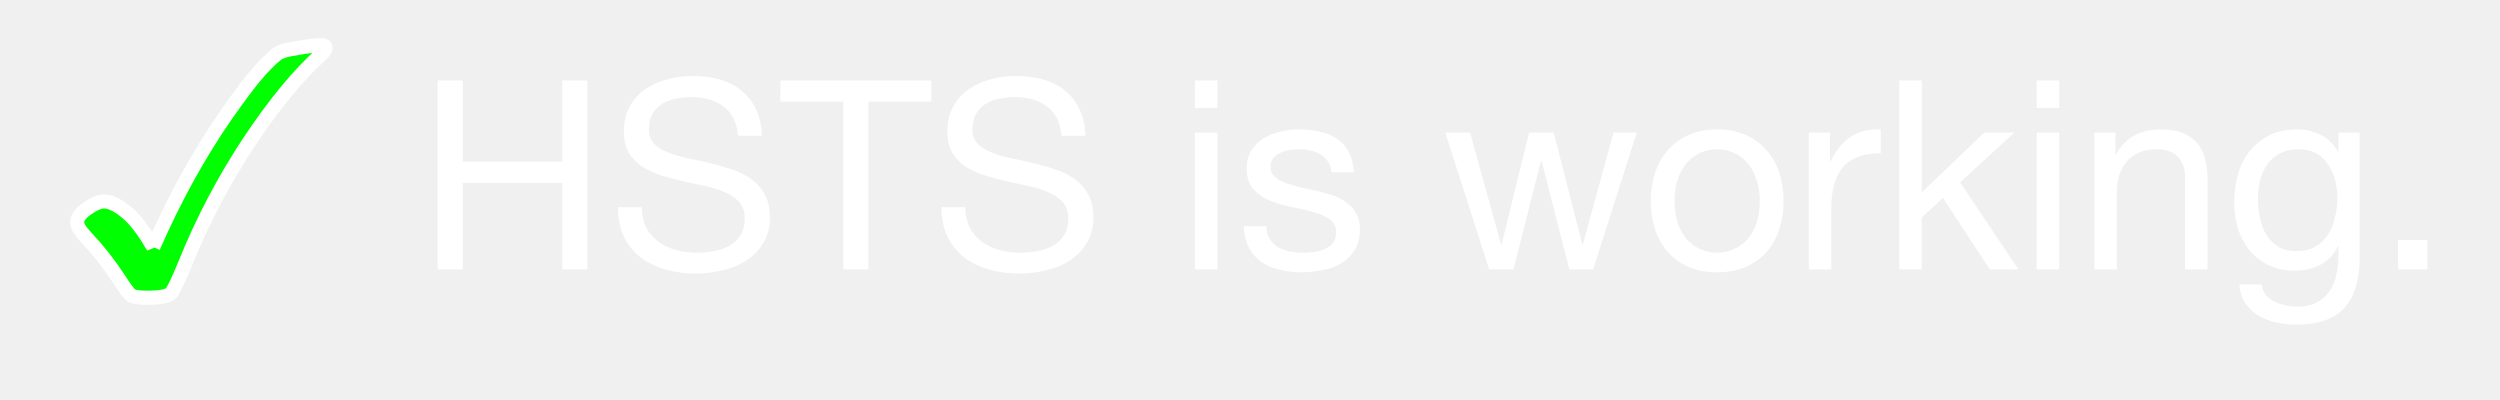
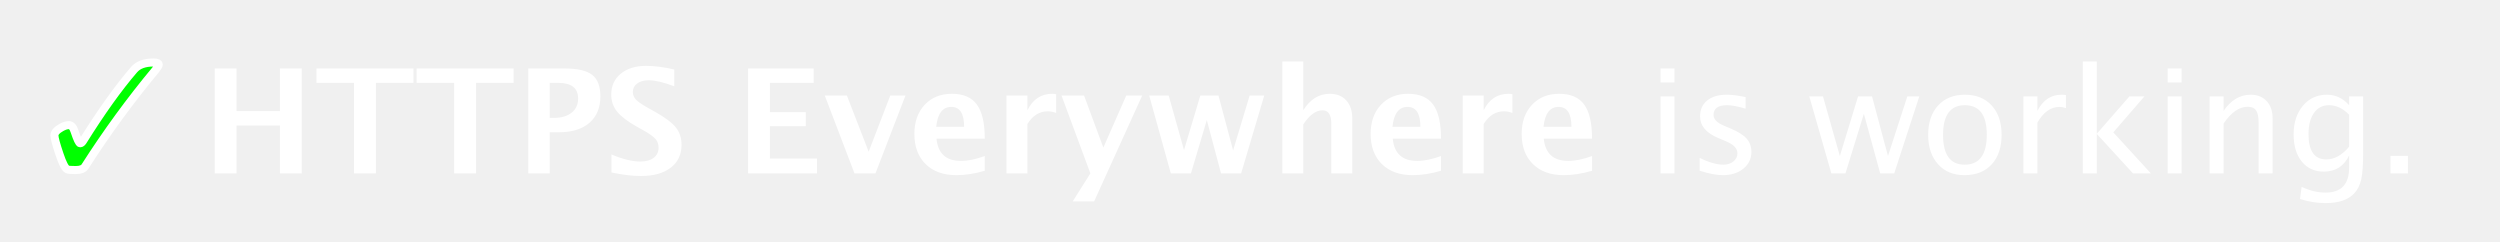
- <svg xmlns="http://www.w3.org/2000/svg" width="100mm" height="16mm" viewBox="0 0 354.331 56.693" id="svg2" version="1.1">
-   <defs id="defs4" />
-   <g id="layer1" transform="translate(-56.4584,-314.7236)" style="opacity:1">
-     <g style="font-style:normal;font-weight:normal;font-size:40px;line-height:125%;font-family:Sans;letter-spacing:0px;word-spacing:0px;fill:#00ff00;fill-opacity:1;stroke:none;stroke-width:2;stroke-linecap:butt;stroke-linejoin:miter;stroke-miterlimit:4;stroke-dasharray:none;stroke-opacity:1" id="text3336">
-       <path d="m 78.178,349.741 q 2.246,-5.127 4.81,-9.79 2.588,-4.688 5.322,-8.643 3.223,-4.639 5.078,-6.689 1.196,-1.318 2.246,-2.173 0.61,-0.488 1.929,-0.732 3.198,-0.586 4.468,-0.586 0.562,0 0.562,0.391 0,0.366 -0.562,0.879 -4.883,4.346 -10.254,12.427 -5.347,8.081 -9.033,17.163 -1.392,3.394 -1.953,4.175 -0.537,0.757 -3.418,0.757 -1.88,0 -2.368,-0.366 -0.464,-0.366 -1.709,-2.319 -2.148,-3.247 -4.614,-5.859 -1.294,-1.367 -1.294,-2.1 0,-1.025 1.44,-2.002 1.44,-1.001 2.368,-1.001 1.294,0 3.101,1.465 1.831,1.44 3.882,5.005 z" style="font-style:normal;font-variant:normal;font-weight:normal;font-stretch:normal;font-size:50px;font-family:'Helvetica Neue';-inkscape-font-specification:'Helvetica Neue';text-align:center;text-anchor:middle;fill:#00ff00;fill-opacity:1;stroke:#ffffff;stroke-width:2;stroke-miterlimit:4;stroke-dasharray:none;stroke-opacity:1" id="path4139" />
-     </g>
-     <g style="font-style:normal;font-weight:normal;font-size:40px;line-height:125%;font-family:Sans;letter-spacing:0px;word-spacing:0px;fill:#000000;fill-opacity:1;stroke:none;stroke-width:1;stroke-linecap:butt;stroke-linejoin:miter;stroke-miterlimit:4;stroke-dasharray:none;stroke-opacity:1" id="text4313">
-       <path d="m 118.489,326.128 0,26.775 3.562,0 0,-12.262 14.1,0 0,12.262 3.562,0 0,-26.775 -3.562,0 0,11.512 -14.1,0 0,-11.512 -3.562,0 z" style="font-style:normal;font-variant:normal;font-weight:normal;font-stretch:normal;font-size:37.5px;font-family:'Helvetica Neue';-inkscape-font-specification:'Helvetica Neue';text-align:center;text-anchor:middle;fill:#ffffff;fill-opacity:1;stroke-width:1;stroke-miterlimit:4;stroke-dasharray:none" id="path4142" />
-       <path d="m 161.076,333.965 3.375,0 q -0.075,-2.212 -0.863,-3.788 -0.75,-1.613 -2.1,-2.663 -1.312,-1.05 -3.075,-1.538 -1.762,-0.487 -3.825,-0.487 -1.837,0 -3.6,0.487 -1.725,0.45 -3.112,1.425 -1.35,0.938 -2.175,2.438 -0.825,1.462 -0.825,3.487 0,1.837 0.713,3.075 0.75,1.2 1.95,1.988 1.238,0.75 2.775,1.238 1.538,0.45 3.112,0.825 1.613,0.338 3.15,0.675 1.538,0.338 2.737,0.9 1.238,0.525 1.95,1.387 0.75,0.863 0.75,2.25 0,1.462 -0.6,2.4 -0.6,0.938 -1.575,1.5 -0.975,0.525 -2.212,0.75 -1.2,0.225 -2.4,0.225 -1.5,0 -2.925,-0.375 -1.425,-0.375 -2.513,-1.163 -1.05,-0.787 -1.725,-1.988 -0.637,-1.238 -0.637,-2.925 l -3.375,0 q 0,2.438 0.863,4.237 0.9,1.762 2.4,2.925 1.538,1.125 3.525,1.688 2.025,0.562 4.275,0.562 1.837,0 3.675,-0.45 1.875,-0.412 3.375,-1.35 1.5,-0.975 2.438,-2.475 0.975,-1.538 0.975,-3.675 0,-1.988 -0.75,-3.3 -0.713,-1.312 -1.95,-2.175 -1.2,-0.863 -2.737,-1.35 -1.538,-0.525 -3.15,-0.9 -1.575,-0.375 -3.112,-0.675 -1.538,-0.338 -2.775,-0.825 -1.2,-0.487 -1.95,-1.238 -0.713,-0.787 -0.713,-2.025 0,-1.312 0.487,-2.175 0.525,-0.9 1.35,-1.425 0.863,-0.525 1.95,-0.75 1.087,-0.225 2.212,-0.225 2.775,0 4.537,1.312 1.8,1.275 2.1,4.162 z" style="font-style:normal;font-variant:normal;font-weight:normal;font-stretch:normal;font-size:37.5px;font-family:'Helvetica Neue';-inkscape-font-specification:'Helvetica Neue';text-align:center;text-anchor:middle;fill:#ffffff;fill-opacity:1;stroke-width:1;stroke-miterlimit:4;stroke-dasharray:none" id="path4144" />
-       <path d="m 175.98,329.128 0,23.775 3.562,0 0,-23.775 8.925,0 0,-3 -21.413,0 0,3 8.925,0 z" style="font-style:normal;font-variant:normal;font-weight:normal;font-stretch:normal;font-size:37.5px;font-family:'Helvetica Neue';-inkscape-font-specification:'Helvetica Neue';text-align:center;text-anchor:middle;fill:#ffffff;fill-opacity:1;stroke-width:1;stroke-miterlimit:4;stroke-dasharray:none" id="path4146" />
-       <path d="m 206.926,333.965 3.375,0 q -0.075,-2.212 -0.863,-3.788 -0.75,-1.613 -2.1,-2.663 -1.312,-1.05 -3.075,-1.538 -1.762,-0.487 -3.825,-0.487 -1.837,0 -3.6,0.487 -1.725,0.45 -3.112,1.425 -1.35,0.938 -2.175,2.438 -0.825,1.462 -0.825,3.487 0,1.837 0.713,3.075 0.75,1.2 1.95,1.988 1.238,0.75 2.775,1.238 1.538,0.45 3.112,0.825 1.613,0.338 3.15,0.675 1.538,0.338 2.737,0.9 1.238,0.525 1.95,1.387 0.75,0.863 0.75,2.25 0,1.462 -0.6,2.4 -0.6,0.938 -1.575,1.5 -0.975,0.525 -2.212,0.75 -1.2,0.225 -2.4,0.225 -1.5,0 -2.925,-0.375 -1.425,-0.375 -2.513,-1.163 -1.05,-0.787 -1.725,-1.988 -0.637,-1.238 -0.637,-2.925 l -3.375,0 q 0,2.438 0.863,4.237 0.9,1.762 2.4,2.925 1.538,1.125 3.525,1.688 2.025,0.562 4.275,0.562 1.837,0 3.675,-0.45 1.875,-0.412 3.375,-1.35 1.5,-0.975 2.438,-2.475 0.975,-1.538 0.975,-3.675 0,-1.988 -0.75,-3.3 -0.713,-1.312 -1.95,-2.175 -1.2,-0.863 -2.737,-1.35 -1.538,-0.525 -3.15,-0.9 -1.575,-0.375 -3.112,-0.675 -1.538,-0.338 -2.775,-0.825 -1.2,-0.487 -1.95,-1.238 -0.713,-0.787 -0.713,-2.025 0,-1.312 0.487,-2.175 0.525,-0.9 1.35,-1.425 0.863,-0.525 1.95,-0.75 1.087,-0.225 2.212,-0.225 2.775,0 4.537,1.312 1.8,1.275 2.1,4.162 z" style="font-style:normal;font-variant:normal;font-weight:normal;font-stretch:normal;font-size:37.5px;font-family:'Helvetica Neue';-inkscape-font-specification:'Helvetica Neue';text-align:center;text-anchor:middle;fill:#ffffff;fill-opacity:1;stroke-width:1;stroke-miterlimit:4;stroke-dasharray:none" id="path4148" />
-       <path d="m 229.005,330.028 0,-3.9 -3.188,0 0,3.9 3.188,0 z m -3.188,3.487 0,19.387 3.188,0 0,-19.387 -3.188,0 z" style="font-style:normal;font-variant:normal;font-weight:normal;font-stretch:normal;font-size:37.5px;font-family:'Helvetica Neue';-inkscape-font-specification:'Helvetica Neue';text-align:center;text-anchor:middle;fill:#ffffff;fill-opacity:1;stroke-width:1;stroke-miterlimit:4;stroke-dasharray:none" id="path4150" />
-       <path d="m 235.93,346.79 -3.188,0 q 0.075,1.8 0.75,3.075 0.675,1.238 1.8,2.025 1.125,0.75 2.587,1.087 1.462,0.338 3.075,0.338 1.462,0 2.925,-0.3 1.5,-0.263 2.663,-0.975 1.2,-0.713 1.913,-1.875 0.75,-1.163 0.75,-2.925 0,-1.387 -0.562,-2.325 -0.525,-0.938 -1.425,-1.538 -0.863,-0.637 -2.025,-1.012 -1.125,-0.375 -2.325,-0.637 -1.125,-0.263 -2.25,-0.487 -1.125,-0.263 -2.025,-0.6 -0.9,-0.375 -1.5,-0.9 -0.562,-0.562 -0.562,-1.387 0,-0.75 0.375,-1.2 0.375,-0.487 0.975,-0.75 0.6,-0.3 1.312,-0.412 0.75,-0.113 1.462,-0.113 0.787,0 1.538,0.188 0.787,0.15 1.425,0.525 0.637,0.375 1.05,1.012 0.412,0.6 0.487,1.538 l 3.188,0 q -0.113,-1.762 -0.75,-2.925 -0.637,-1.2 -1.725,-1.875 -1.05,-0.713 -2.438,-0.975 -1.387,-0.3 -3.038,-0.3 -1.275,0 -2.587,0.338 -1.275,0.3 -2.325,0.975 -1.012,0.637 -1.688,1.688 -0.637,1.05 -0.637,2.513 0,1.875 0.938,2.925 0.938,1.05 2.325,1.65 1.425,0.562 3.075,0.9 1.65,0.3 3.038,0.713 1.425,0.375 2.362,1.012 0.938,0.637 0.938,1.875 0,0.9 -0.45,1.5 -0.45,0.562 -1.163,0.863 -0.675,0.3 -1.5,0.412 -0.825,0.113 -1.575,0.113 -0.975,0 -1.913,-0.188 -0.9,-0.188 -1.65,-0.6 -0.713,-0.45 -1.163,-1.163 -0.45,-0.75 -0.487,-1.8 z" style="font-style:normal;font-variant:normal;font-weight:normal;font-stretch:normal;font-size:37.5px;font-family:'Helvetica Neue';-inkscape-font-specification:'Helvetica Neue';text-align:center;text-anchor:middle;fill:#ffffff;fill-opacity:1;stroke-width:1;stroke-miterlimit:4;stroke-dasharray:none" id="path4152" />
-       <path d="m 282.257,352.903 6.188,-19.387 -3.3,0 -4.35,15.863 -0.075,0 -4.05,-15.863 -3.487,0 -3.9,15.863 -0.075,0 -4.388,-15.863 -3.525,0 6.225,19.387 3.45,0 3.9,-15.412 0.075,0 3.938,15.412 3.375,0 z" style="font-style:normal;font-variant:normal;font-weight:normal;font-stretch:normal;font-size:37.5px;font-family:'Helvetica Neue';-inkscape-font-specification:'Helvetica Neue';text-align:center;text-anchor:middle;fill:#ffffff;fill-opacity:1;stroke-width:1;stroke-miterlimit:4;stroke-dasharray:none" id="path4154" />
-       <path d="m 293.8,343.228 q 0,-1.762 0.45,-3.112 0.487,-1.387 1.312,-2.325 0.825,-0.938 1.913,-1.425 1.125,-0.487 2.362,-0.487 1.238,0 2.325,0.487 1.125,0.487 1.95,1.425 0.825,0.938 1.275,2.325 0.487,1.35 0.487,3.112 0,1.762 -0.487,3.15 -0.45,1.35 -1.275,2.288 -0.825,0.9 -1.95,1.387 -1.087,0.487 -2.325,0.487 -1.238,0 -2.362,-0.487 -1.087,-0.487 -1.913,-1.387 -0.825,-0.938 -1.312,-2.288 -0.45,-1.387 -0.45,-3.15 z m -3.375,0 q 0,2.138 0.6,3.975 0.6,1.837 1.8,3.225 1.2,1.35 2.962,2.138 1.762,0.75 4.05,0.75 2.325,0 4.05,-0.75 1.762,-0.787 2.962,-2.138 1.2,-1.387 1.8,-3.225 0.6,-1.837 0.6,-3.975 0,-2.138 -0.6,-3.975 -0.6,-1.875 -1.8,-3.225 -1.2,-1.387 -2.962,-2.175 -1.725,-0.787 -4.05,-0.787 -2.288,0 -4.05,0.787 -1.762,0.787 -2.962,2.175 -1.2,1.35 -1.8,3.225 -0.6,1.837 -0.6,3.975 z" style="font-style:normal;font-variant:normal;font-weight:normal;font-stretch:normal;font-size:37.5px;font-family:'Helvetica Neue';-inkscape-font-specification:'Helvetica Neue';text-align:center;text-anchor:middle;fill:#ffffff;fill-opacity:1;stroke-width:1;stroke-miterlimit:4;stroke-dasharray:none" id="path4156" />
-       <path d="m 312.822,333.515 0,19.387 3.188,0 0,-8.625 q 0,-1.875 0.375,-3.3 0.375,-1.462 1.2,-2.475 0.825,-1.012 2.175,-1.538 1.35,-0.525 3.263,-0.525 l 0,-3.375 q -2.587,-0.075 -4.275,1.05 -1.688,1.125 -2.85,3.487 l -0.075,0 0,-4.088 -3,0 z" style="font-style:normal;font-variant:normal;font-weight:normal;font-stretch:normal;font-size:37.5px;font-family:'Helvetica Neue';-inkscape-font-specification:'Helvetica Neue';text-align:center;text-anchor:middle;fill:#ffffff;fill-opacity:1;stroke-width:1;stroke-miterlimit:4;stroke-dasharray:none" id="path4158" />
-       <path d="m 325.647,326.128 0,26.775 3.188,0 0,-7.35 3,-2.775 6.638,10.125 4.05,0 -8.25,-12.338 7.688,-7.05 -4.275,0 -8.85,8.475 0,-15.863 -3.188,0 z" style="font-style:normal;font-variant:normal;font-weight:normal;font-stretch:normal;font-size:37.5px;font-family:'Helvetica Neue';-inkscape-font-specification:'Helvetica Neue';text-align:center;text-anchor:middle;fill:#ffffff;fill-opacity:1;stroke-width:1;stroke-miterlimit:4;stroke-dasharray:none" id="path4160" />
-       <path d="m 348.317,330.028 0,-3.9 -3.188,0 0,3.9 3.188,0 z m -3.188,3.487 0,19.387 3.188,0 0,-19.387 -3.188,0 z" style="font-style:normal;font-variant:normal;font-weight:normal;font-stretch:normal;font-size:37.5px;font-family:'Helvetica Neue';-inkscape-font-specification:'Helvetica Neue';text-align:center;text-anchor:middle;fill:#ffffff;fill-opacity:1;stroke-width:1;stroke-miterlimit:4;stroke-dasharray:none" id="path4162" />
-       <path d="m 353.291,333.515 0,19.387 3.188,0 0,-10.95 q 0,-1.312 0.338,-2.4 0.375,-1.125 1.087,-1.95 0.713,-0.825 1.762,-1.275 1.087,-0.45 2.55,-0.45 1.837,0 2.888,1.05 1.05,1.05 1.05,2.85 l 0,13.125 3.188,0 0,-12.75 q 0,-1.575 -0.338,-2.85 -0.3,-1.312 -1.087,-2.25 -0.787,-0.938 -2.062,-1.462 -1.275,-0.525 -3.188,-0.525 -4.312,0 -6.3,3.525 l -0.075,0 0,-3.075 -3,0 z" style="font-style:normal;font-variant:normal;font-weight:normal;font-stretch:normal;font-size:37.5px;font-family:'Helvetica Neue';-inkscape-font-specification:'Helvetica Neue';text-align:center;text-anchor:middle;fill:#ffffff;fill-opacity:1;stroke-width:1;stroke-miterlimit:4;stroke-dasharray:none" id="path4164" />
-       <path d="m 390.89,351.253 0,-17.738 -3,0 0,2.775 -0.037,0 q -0.863,-1.613 -2.4,-2.4 -1.538,-0.825 -3.375,-0.825 -2.513,0 -4.237,0.975 -1.725,0.938 -2.775,2.438 -1.05,1.462 -1.5,3.3 -0.45,1.8 -0.45,3.525 0,1.988 0.525,3.788 0.562,1.762 1.65,3.112 1.087,1.312 2.7,2.1 1.613,0.787 3.788,0.787 1.875,0 3.525,-0.825 1.688,-0.863 2.513,-2.663 l 0.075,0 0,1.275 q 0,1.613 -0.338,2.962 -0.3,1.35 -1.012,2.288 -0.713,0.975 -1.8,1.5 -1.087,0.562 -2.663,0.562 -0.787,0 -1.65,-0.188 -0.863,-0.15 -1.613,-0.525 -0.713,-0.375 -1.238,-0.975 -0.487,-0.6 -0.525,-1.462 l -3.188,0 q 0.075,1.575 0.825,2.663 0.75,1.087 1.875,1.762 1.163,0.675 2.55,0.975 1.425,0.3 2.775,0.3 4.65,0 6.825,-2.362 2.175,-2.362 2.175,-7.125 z m -8.925,-0.938 q -1.575,0 -2.625,-0.637 -1.05,-0.675 -1.688,-1.725 -0.637,-1.087 -0.9,-2.4 -0.263,-1.312 -0.263,-2.625 0,-1.387 0.3,-2.663 0.338,-1.275 1.012,-2.25 0.713,-0.975 1.8,-1.538 1.087,-0.6 2.625,-0.6 1.5,0 2.55,0.6 1.05,0.6 1.688,1.613 0.675,0.975 0.975,2.212 0.3,1.238 0.3,2.513 0,1.35 -0.338,2.7 -0.3,1.35 -0.975,2.438 -0.675,1.05 -1.8,1.725 -1.087,0.637 -2.663,0.637 z" style="font-style:normal;font-variant:normal;font-weight:normal;font-stretch:normal;font-size:37.5px;font-family:'Helvetica Neue';-inkscape-font-specification:'Helvetica Neue';text-align:center;text-anchor:middle;fill:#ffffff;fill-opacity:1;stroke-width:1;stroke-miterlimit:4;stroke-dasharray:none" id="path4166" />
-       <path d="m 396.338,348.74 0,4.162 4.162,0 0,-4.162 -4.162,0 z" style="font-style:normal;font-variant:normal;font-weight:normal;font-stretch:normal;font-size:37.5px;font-family:'Helvetica Neue';-inkscape-font-specification:'Helvetica Neue';text-align:center;text-anchor:middle;fill:#ffffff;fill-opacity:1;stroke-width:1;stroke-miterlimit:4;stroke-dasharray:none" id="path4168" />
+ <svg xmlns="http://www.w3.org/2000/svg" width="620px" height="60px" viewBox="0 0 620 60" version="1.1">
+   <defs />
+   <g id="Page-1" stroke="none" stroke-width="1" fill="none" fill-rule="evenodd">
+     <g id="https-everywhere-https" transform="translate(0, -1)">
+       <text id="✓" stroke="#FFFFFF" stroke-width="2" font-family="Lucida Grande" font-size="50" font-weight="normal" fill="#00FF00">
+         <tspan x="6" y="48">✓</tspan>
+       </text>
+       <path d="M53.252,44 L53.252,17.984 L58.666,17.984 L58.666,28.549 L69.424,28.549 L69.424,17.984 L74.838,17.984 L74.838,44 L69.424,44 L69.424,32.135 L58.666,32.135 L58.666,44 L53.252,44 Z M87.793,44 L87.793,21.553 L78.477,21.553 L78.477,17.984 L102.541,17.984 L102.541,21.553 L93.225,21.553 L93.225,44 L87.793,44 Z M112.631,44 L112.631,21.553 L103.314,21.553 L103.314,17.984 L127.379,17.984 L127.379,21.553 L118.062,21.553 L118.062,44 L112.631,44 Z M131.018,44 L131.018,17.984 L140.088,17.984 C143.252,17.984 145.511,18.515 146.864,19.575 C148.218,20.636 148.895,22.408 148.895,24.893 C148.895,27.705 147.989,29.894 146.179,31.458 C144.368,33.022 141.834,33.805 138.576,33.805 L136.326,33.805 L136.326,44 L131.018,44 Z M136.326,30.236 L137.381,30.236 C139.232,30.236 140.694,29.806 141.767,28.944 C142.839,28.083 143.375,26.914 143.375,25.438 C143.375,22.848 141.729,21.553 138.436,21.553 L136.326,21.553 L136.326,30.236 Z M151.637,43.771 L151.637,39.307 C154.438,40.479 156.834,41.064 158.826,41.064 C160.221,41.064 161.319,40.754 162.122,40.133 C162.925,39.512 163.326,38.668 163.326,37.602 C163.326,36.758 163.074,36.046 162.57,35.466 C162.066,34.886 161.111,34.197 159.705,33.4 L157.965,32.434 C155.633,31.121 153.986,29.864 153.025,28.663 C152.064,27.462 151.584,26.059 151.584,24.453 C151.584,22.309 152.372,20.586 153.948,19.285 C155.524,17.984 157.607,17.334 160.197,17.334 C162.271,17.334 164.609,17.633 167.211,18.23 L167.211,22.396 C164.551,21.4 162.447,20.902 160.9,20.902 C159.705,20.902 158.747,21.169 158.026,21.702 C157.306,22.235 156.945,22.936 156.945,23.803 C156.945,24.518 157.197,25.145 157.701,25.684 C158.205,26.223 159.154,26.885 160.549,27.67 L162.412,28.707 C164.92,30.113 166.648,31.408 167.598,32.592 C168.547,33.775 169.021,35.217 169.021,36.916 C169.021,39.33 168.125,41.223 166.332,42.594 C164.539,43.965 162.066,44.65 158.914,44.65 C156.828,44.65 154.402,44.357 151.637,43.771 L151.637,43.771 Z M185.527,44 L185.527,17.984 L201.787,17.984 L201.787,21.553 L190.941,21.553 L190.941,28.812 L199.836,28.812 L199.836,32.293 L190.941,32.293 L190.941,40.309 L202.613,40.309 L202.613,44 L185.527,44 Z M211.912,44 L204.547,24.699 L210.031,24.699 L215.428,38.621 L220.789,24.699 L224.551,24.699 L217.115,44 L211.912,44 Z M244.221,43.35 C241.748,44.076 239.404,44.439 237.189,44.439 C233.967,44.439 231.424,43.525 229.561,41.697 C227.697,39.869 226.766,37.373 226.766,34.209 C226.766,31.221 227.618,28.815 229.323,26.993 C231.028,25.171 233.281,24.26 236.082,24.26 C238.906,24.26 240.969,25.15 242.27,26.932 C243.57,28.713 244.221,31.531 244.221,35.387 L232.25,35.387 C232.602,39.066 234.623,40.906 238.314,40.906 C240.061,40.906 242.029,40.502 244.221,39.693 L244.221,43.35 Z M232.18,32.451 L239.105,32.451 C239.105,29.158 238.045,27.512 235.924,27.512 C233.768,27.512 232.52,29.158 232.18,32.451 L232.18,32.451 Z M249.6,44 L249.6,24.699 L254.803,24.699 L254.803,28.338 C256.15,25.619 258.201,24.26 260.955,24.26 C261.283,24.26 261.605,24.295 261.922,24.365 L261.922,29.006 C261.184,28.736 260.498,28.602 259.865,28.602 C257.791,28.602 256.104,29.65 254.803,31.748 L254.803,44 L249.6,44 Z M266.035,50.943 L270.412,44 L263.258,24.699 L268.848,24.699 L273.629,37.602 L279.307,24.699 L283.262,24.699 L271.344,50.943 L266.035,50.943 Z M290.363,44 L285.002,24.699 L289.836,24.699 L293.633,38.217 L297.676,24.699 L302.176,24.699 L305.814,38.287 L309.91,24.699 L313.531,24.699 L307.801,44 L302.809,44 L299.293,30.764 L295.355,44 L290.363,44 Z M318.014,44 L318.014,16.244 L323.217,16.244 L323.217,28.338 C324.916,25.619 327.107,24.26 329.791,24.26 C331.514,24.26 332.873,24.805 333.869,25.895 C334.865,26.984 335.363,28.473 335.363,30.359 L335.363,44 L330.16,44 L330.16,31.643 C330.16,29.451 329.434,28.355 327.98,28.355 C326.328,28.355 324.74,29.521 323.217,31.854 L323.217,44 L318.014,44 Z M357.371,43.35 C354.898,44.076 352.555,44.439 350.34,44.439 C347.117,44.439 344.574,43.525 342.711,41.697 C340.848,39.869 339.916,37.373 339.916,34.209 C339.916,31.221 340.769,28.815 342.474,26.993 C344.179,25.171 346.432,24.26 349.232,24.26 C352.057,24.26 354.119,25.15 355.42,26.932 C356.721,28.713 357.371,31.531 357.371,35.387 L345.4,35.387 C345.752,39.066 347.773,40.906 351.465,40.906 C353.211,40.906 355.18,40.502 357.371,39.693 L357.371,43.35 Z M345.33,32.451 L352.256,32.451 C352.256,29.158 351.195,27.512 349.074,27.512 C346.918,27.512 345.67,29.158 345.33,32.451 L345.33,32.451 Z M362.75,44 L362.75,24.699 L367.953,24.699 L367.953,28.338 C369.301,25.619 371.352,24.26 374.105,24.26 C374.434,24.26 374.756,24.295 375.072,24.365 L375.072,29.006 C374.334,28.736 373.648,28.602 373.016,28.602 C370.941,28.602 369.254,29.65 367.953,31.748 L367.953,44 L362.75,44 Z M394.83,43.35 C392.357,44.076 390.014,44.439 387.799,44.439 C384.576,44.439 382.033,43.525 380.17,41.697 C378.307,39.869 377.375,37.373 377.375,34.209 C377.375,31.221 378.228,28.815 379.933,26.993 C381.638,25.171 383.891,24.26 386.691,24.26 C389.516,24.26 391.578,25.15 392.879,26.932 C394.18,28.713 394.83,31.531 394.83,35.387 L382.859,35.387 C383.211,39.066 385.232,40.906 388.924,40.906 C390.67,40.906 392.639,40.502 394.83,39.693 L394.83,43.35 Z M382.789,32.451 L389.715,32.451 C389.715,29.158 388.654,27.512 386.533,27.512 C384.377,27.512 383.129,29.158 382.789,32.451 L382.789,32.451 Z M411.811,44 L411.811,24.91 L415.273,24.91 L415.273,44 L411.811,44 Z M411.811,21.447 L411.811,17.984 L415.273,17.984 L415.273,21.447 L411.811,21.447 Z M427.279,44.439 C425.697,44.439 423.775,44.07 421.514,43.332 L421.514,40.15 C423.775,41.275 425.744,41.838 427.42,41.838 C428.416,41.838 429.242,41.568 429.898,41.029 C430.555,40.49 430.883,39.816 430.883,39.008 C430.883,37.824 429.963,36.846 428.123,36.072 L426.102,35.211 C423.113,33.969 421.619,32.182 421.619,29.85 C421.619,28.186 422.208,26.876 423.386,25.921 C424.563,24.966 426.178,24.488 428.229,24.488 C429.295,24.488 430.613,24.635 432.184,24.928 L432.904,25.068 L432.904,27.951 C430.971,27.377 429.436,27.09 428.299,27.09 C426.072,27.09 424.959,27.898 424.959,29.516 C424.959,30.559 425.803,31.437 427.49,32.152 L429.16,32.855 C431.047,33.652 432.383,34.493 433.168,35.378 C433.953,36.263 434.346,37.367 434.346,38.691 C434.346,40.367 433.684,41.744 432.359,42.822 C431.035,43.9 429.342,44.439 427.279,44.439 L427.279,44.439 Z M454.174,44 L448.707,24.91 L452.1,24.91 L456.283,39.693 L460.801,24.91 L464.264,24.91 L468.219,39.693 L473.018,24.91 L475.988,24.91 L469.766,44 L466.285,44 L462.242,29.217 L457.672,44 L454.174,44 Z M487.168,44.439 C484.437,44.439 482.258,43.534 480.629,41.724 C479,39.913 478.186,37.49 478.186,34.455 C478.186,31.385 479.003,28.956 480.638,27.169 C482.272,25.382 484.49,24.488 487.291,24.488 C490.092,24.488 492.31,25.382 493.944,27.169 C495.579,28.956 496.396,31.373 496.396,34.42 C496.396,37.537 495.576,39.986 493.936,41.768 C492.295,43.549 490.039,44.439 487.168,44.439 L487.168,44.439 Z M487.221,41.838 C490.889,41.838 492.723,39.365 492.723,34.42 C492.723,29.533 490.912,27.09 487.291,27.09 C483.682,27.09 481.877,29.545 481.877,34.455 C481.877,39.377 483.658,41.838 487.221,41.838 L487.221,41.838 Z M501.811,44 L501.811,24.91 L505.273,24.91 L505.273,28.496 C506.645,25.824 508.637,24.488 511.25,24.488 C511.602,24.488 511.971,24.518 512.357,24.576 L512.357,27.811 C511.76,27.611 511.232,27.512 510.775,27.512 C508.584,27.512 506.75,28.812 505.273,31.414 L505.273,44 L501.811,44 Z M516.541,44 L516.541,16.244 L520.004,16.244 L520.004,34.174 L528.09,24.91 L531.816,24.91 L524.1,33.822 L533.416,44 L528.986,44 L520.004,34.209 L520.004,44 L516.541,44 Z M537.582,44 L537.582,24.91 L541.045,24.91 L541.045,44 L537.582,44 Z M537.582,21.447 L537.582,17.984 L541.045,17.984 L541.045,21.447 L537.582,21.447 Z M547.988,44 L547.988,24.91 L551.451,24.91 L551.451,28.496 C553.279,25.824 555.518,24.488 558.166,24.488 C559.818,24.488 561.137,25.013 562.121,26.062 C563.105,27.11 563.598,28.52 563.598,30.289 L563.598,44 L560.135,44 L560.135,31.414 C560.135,29.996 559.927,28.985 559.511,28.382 C559.095,27.778 558.406,27.477 557.445,27.477 C555.324,27.477 553.326,28.865 551.451,31.643 L551.451,44 L547.988,44 Z M570.4,50.346 L570.805,47.34 C572.809,48.289 574.783,48.764 576.729,48.764 C580.631,48.764 582.582,46.695 582.582,42.559 L582.582,39.553 C581.305,42.225 579.207,43.561 576.289,43.561 C574.004,43.561 572.188,42.729 570.84,41.064 C569.492,39.4 568.818,37.156 568.818,34.332 C568.818,31.426 569.586,29.059 571.121,27.23 C572.656,25.402 574.643,24.488 577.08,24.488 C579.213,24.488 581.047,25.355 582.582,27.09 L582.582,24.91 L586.062,24.91 L586.062,38.797 C586.062,41.785 585.907,43.997 585.597,45.433 C585.286,46.868 584.703,48.043 583.848,48.957 C582.336,50.563 579.986,51.365 576.799,51.365 C574.572,51.365 572.439,51.025 570.4,50.346 L570.4,50.346 Z M582.582,37.391 L582.582,29.463 C581.059,27.881 579.4,27.09 577.607,27.09 C576.014,27.09 574.766,27.729 573.863,29.006 C572.961,30.283 572.51,32.035 572.51,34.262 C572.51,38.445 573.98,40.537 576.922,40.537 C578.926,40.537 580.812,39.488 582.582,37.391 L582.582,37.391 Z M592.83,44 L592.83,39.658 L597.172,39.658 L597.172,44 L592.83,44 Z" id="HTTPS-Everywhere-is--Copy-2" fill="#FFFFFF" />
    </g>
  </g>
</svg>
